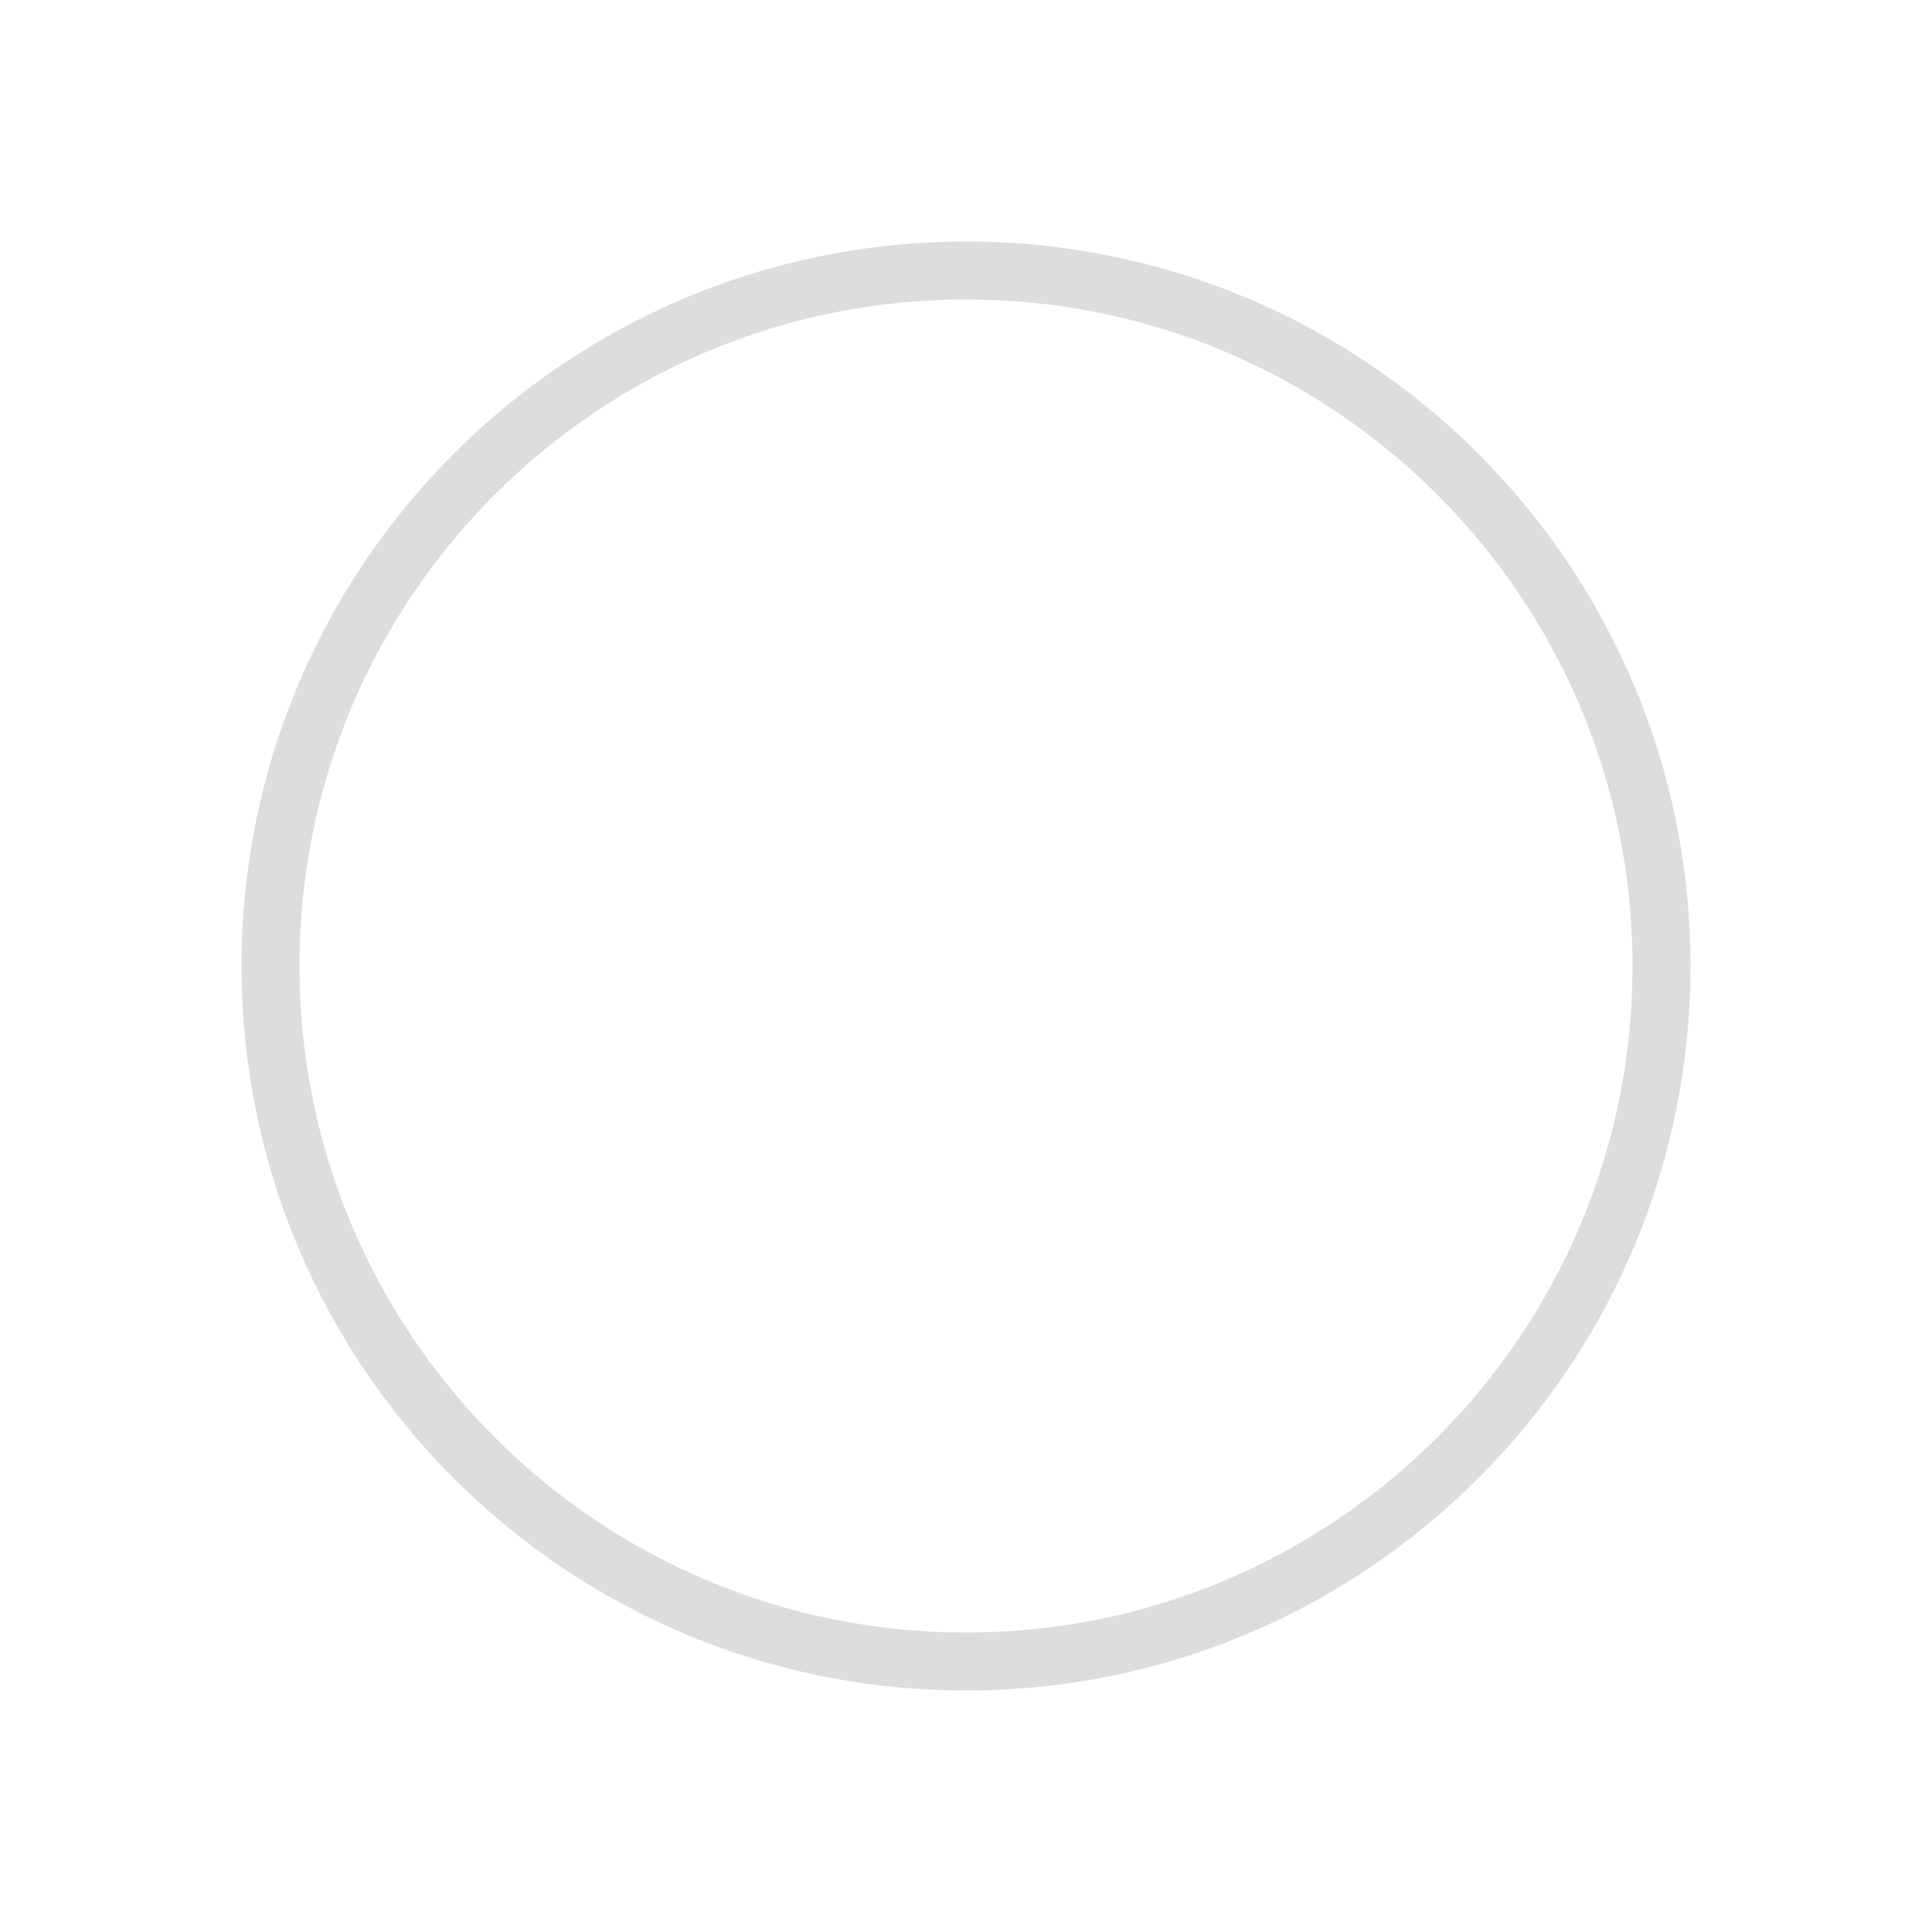
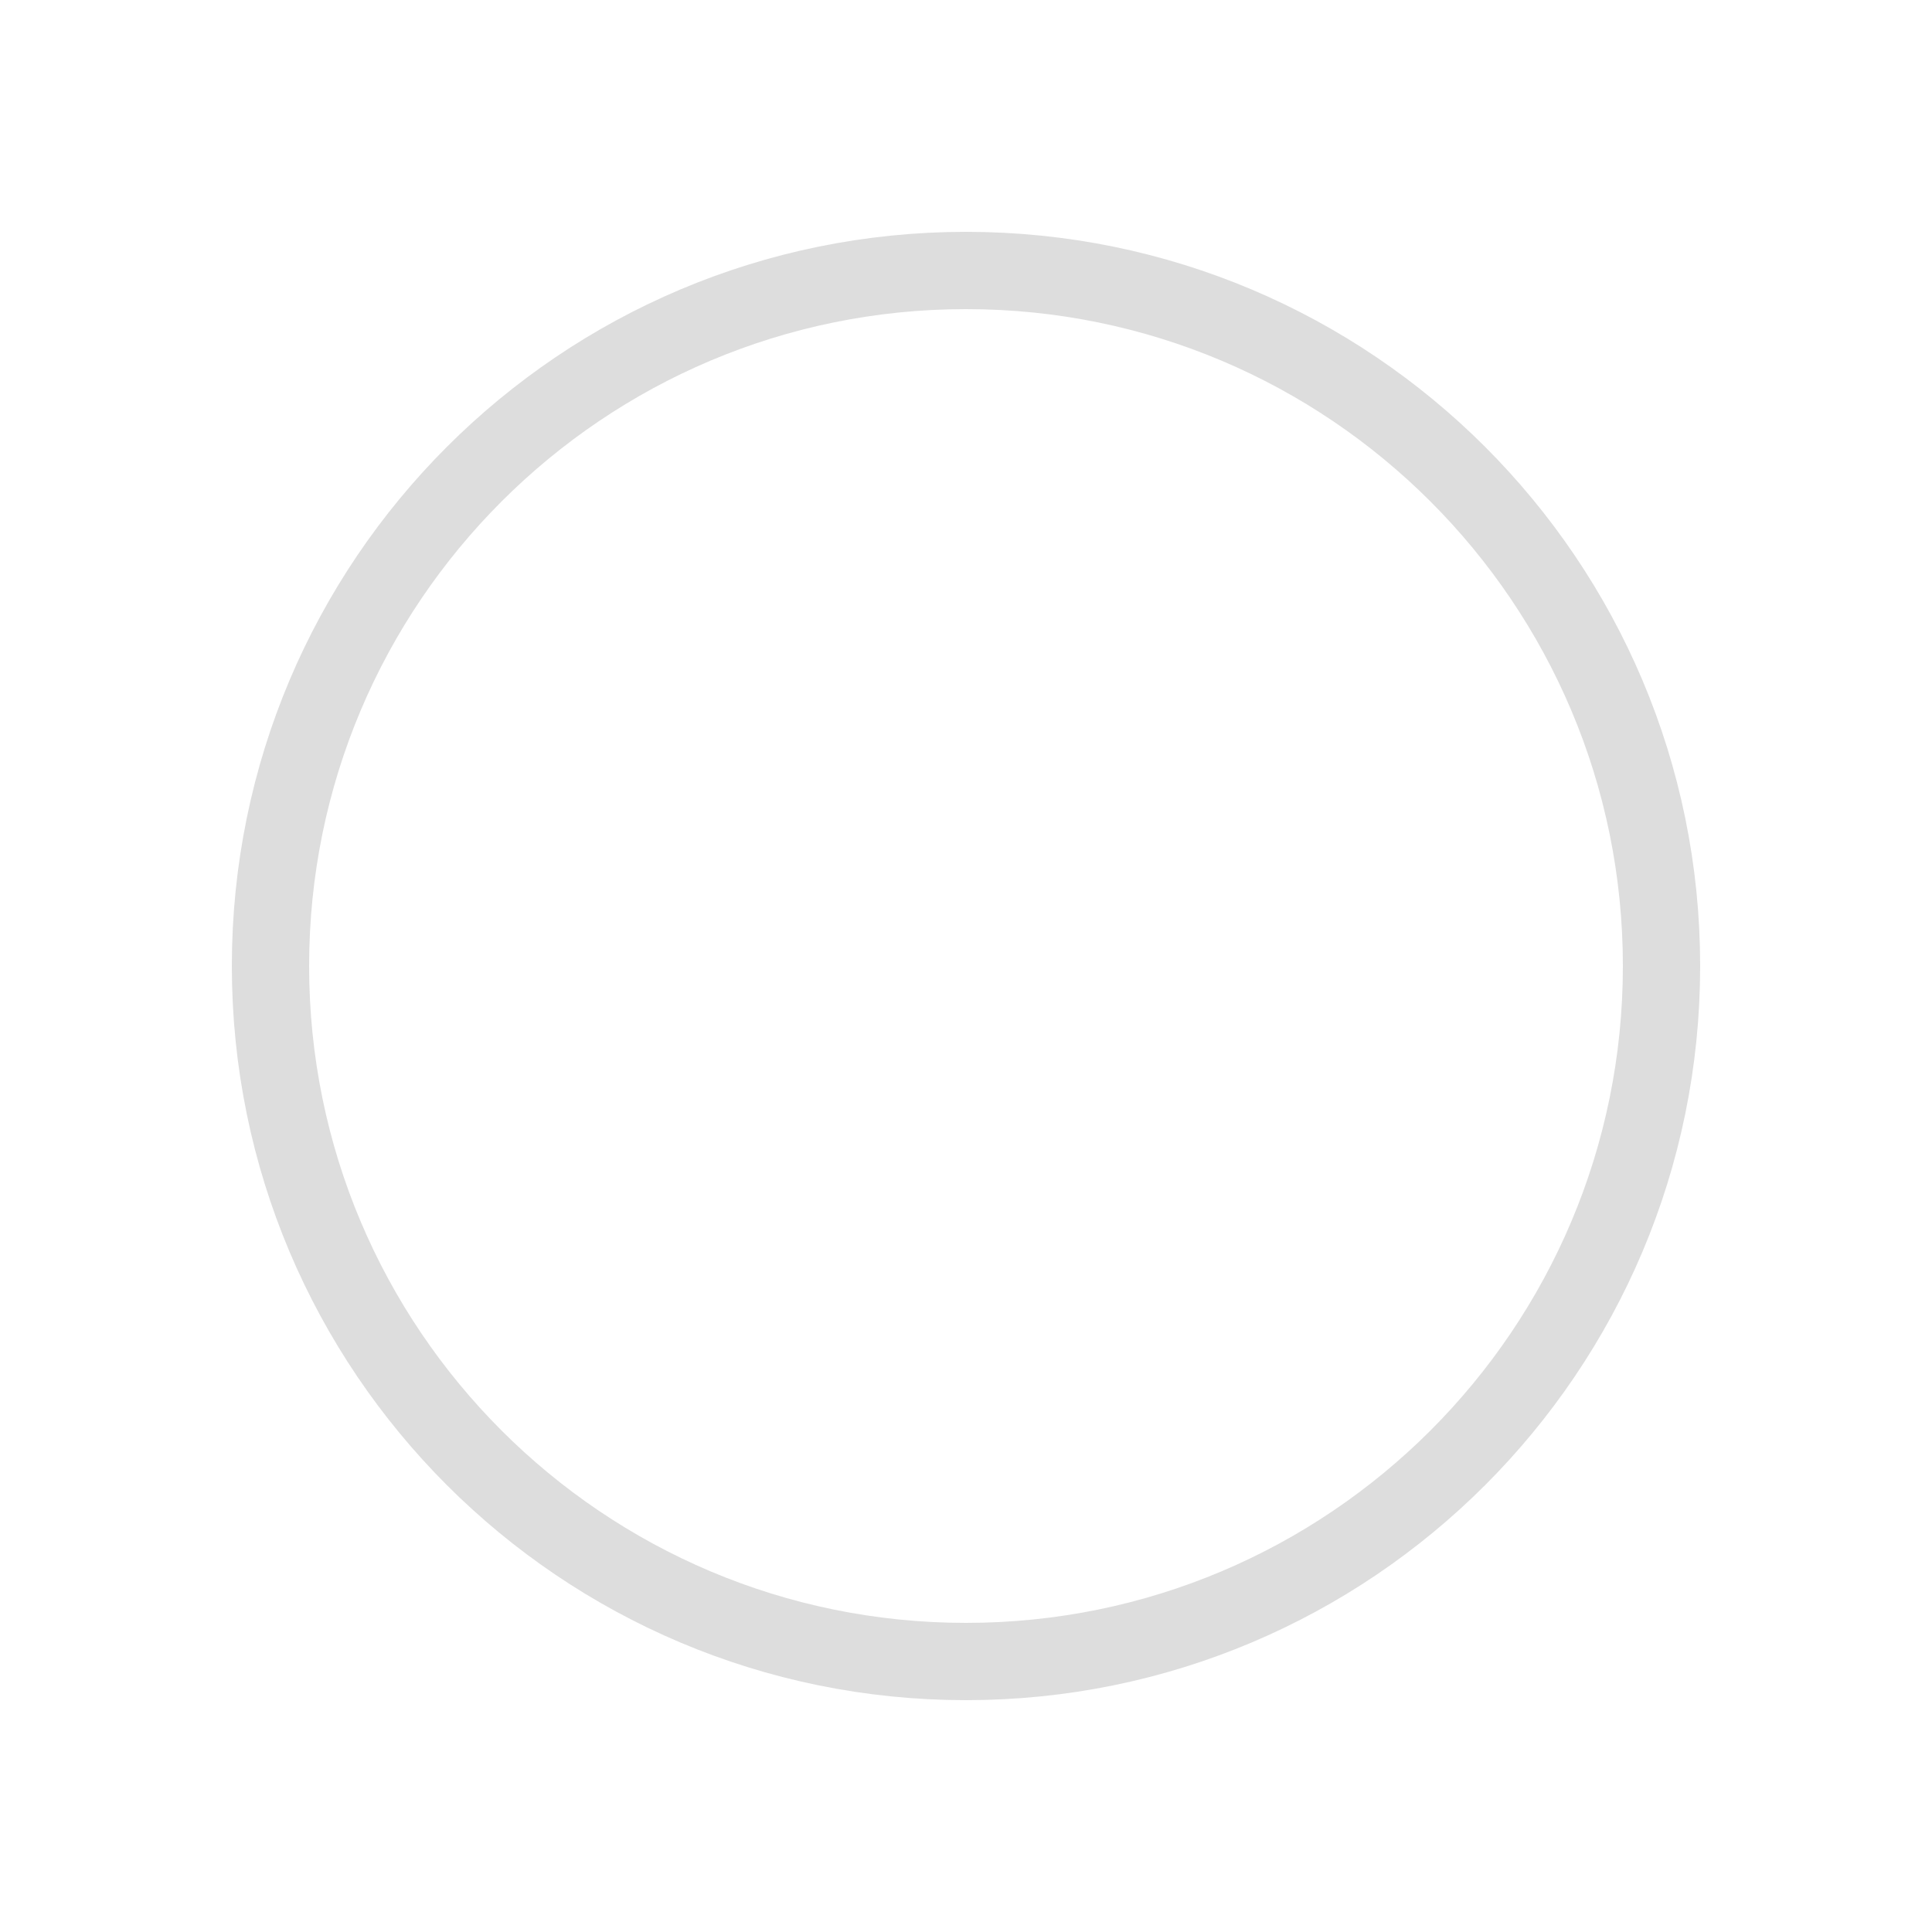
<svg xmlns="http://www.w3.org/2000/svg" style="margin: auto; background: rgba(0, 0, 0, 0); display: block;" width="200px" height="200px" viewBox="0 0 100 100" preserveAspectRatio="xMidYMid">
  <circle cx="50" cy="50" r="36" stroke="#ccc0" stroke-width="0" fill="none" />
-   <circle cx="50" cy="50" r="36" stroke="#ccca" stroke-width="3" stroke-linecap="square" fill="none">
+   <circle cx="50" cy="50" r="36" stroke="#ccca" stroke-width="4" stroke-linecap="square" fill="none">
    <animateTransform attributeName="transform" type="rotate" repeatCount="indefinite" dur="2s" values="0 50 50;180 50 50;720 50 50" keyTimes="0;0.5;1" />
    <animate attributeName="stroke-dasharray" repeatCount="indefinite" dur="2s" values="22.619 203.575;203.575 22.619;22.619 203.575" keyTimes="0;0.5;1" />
  </circle>
</svg>
